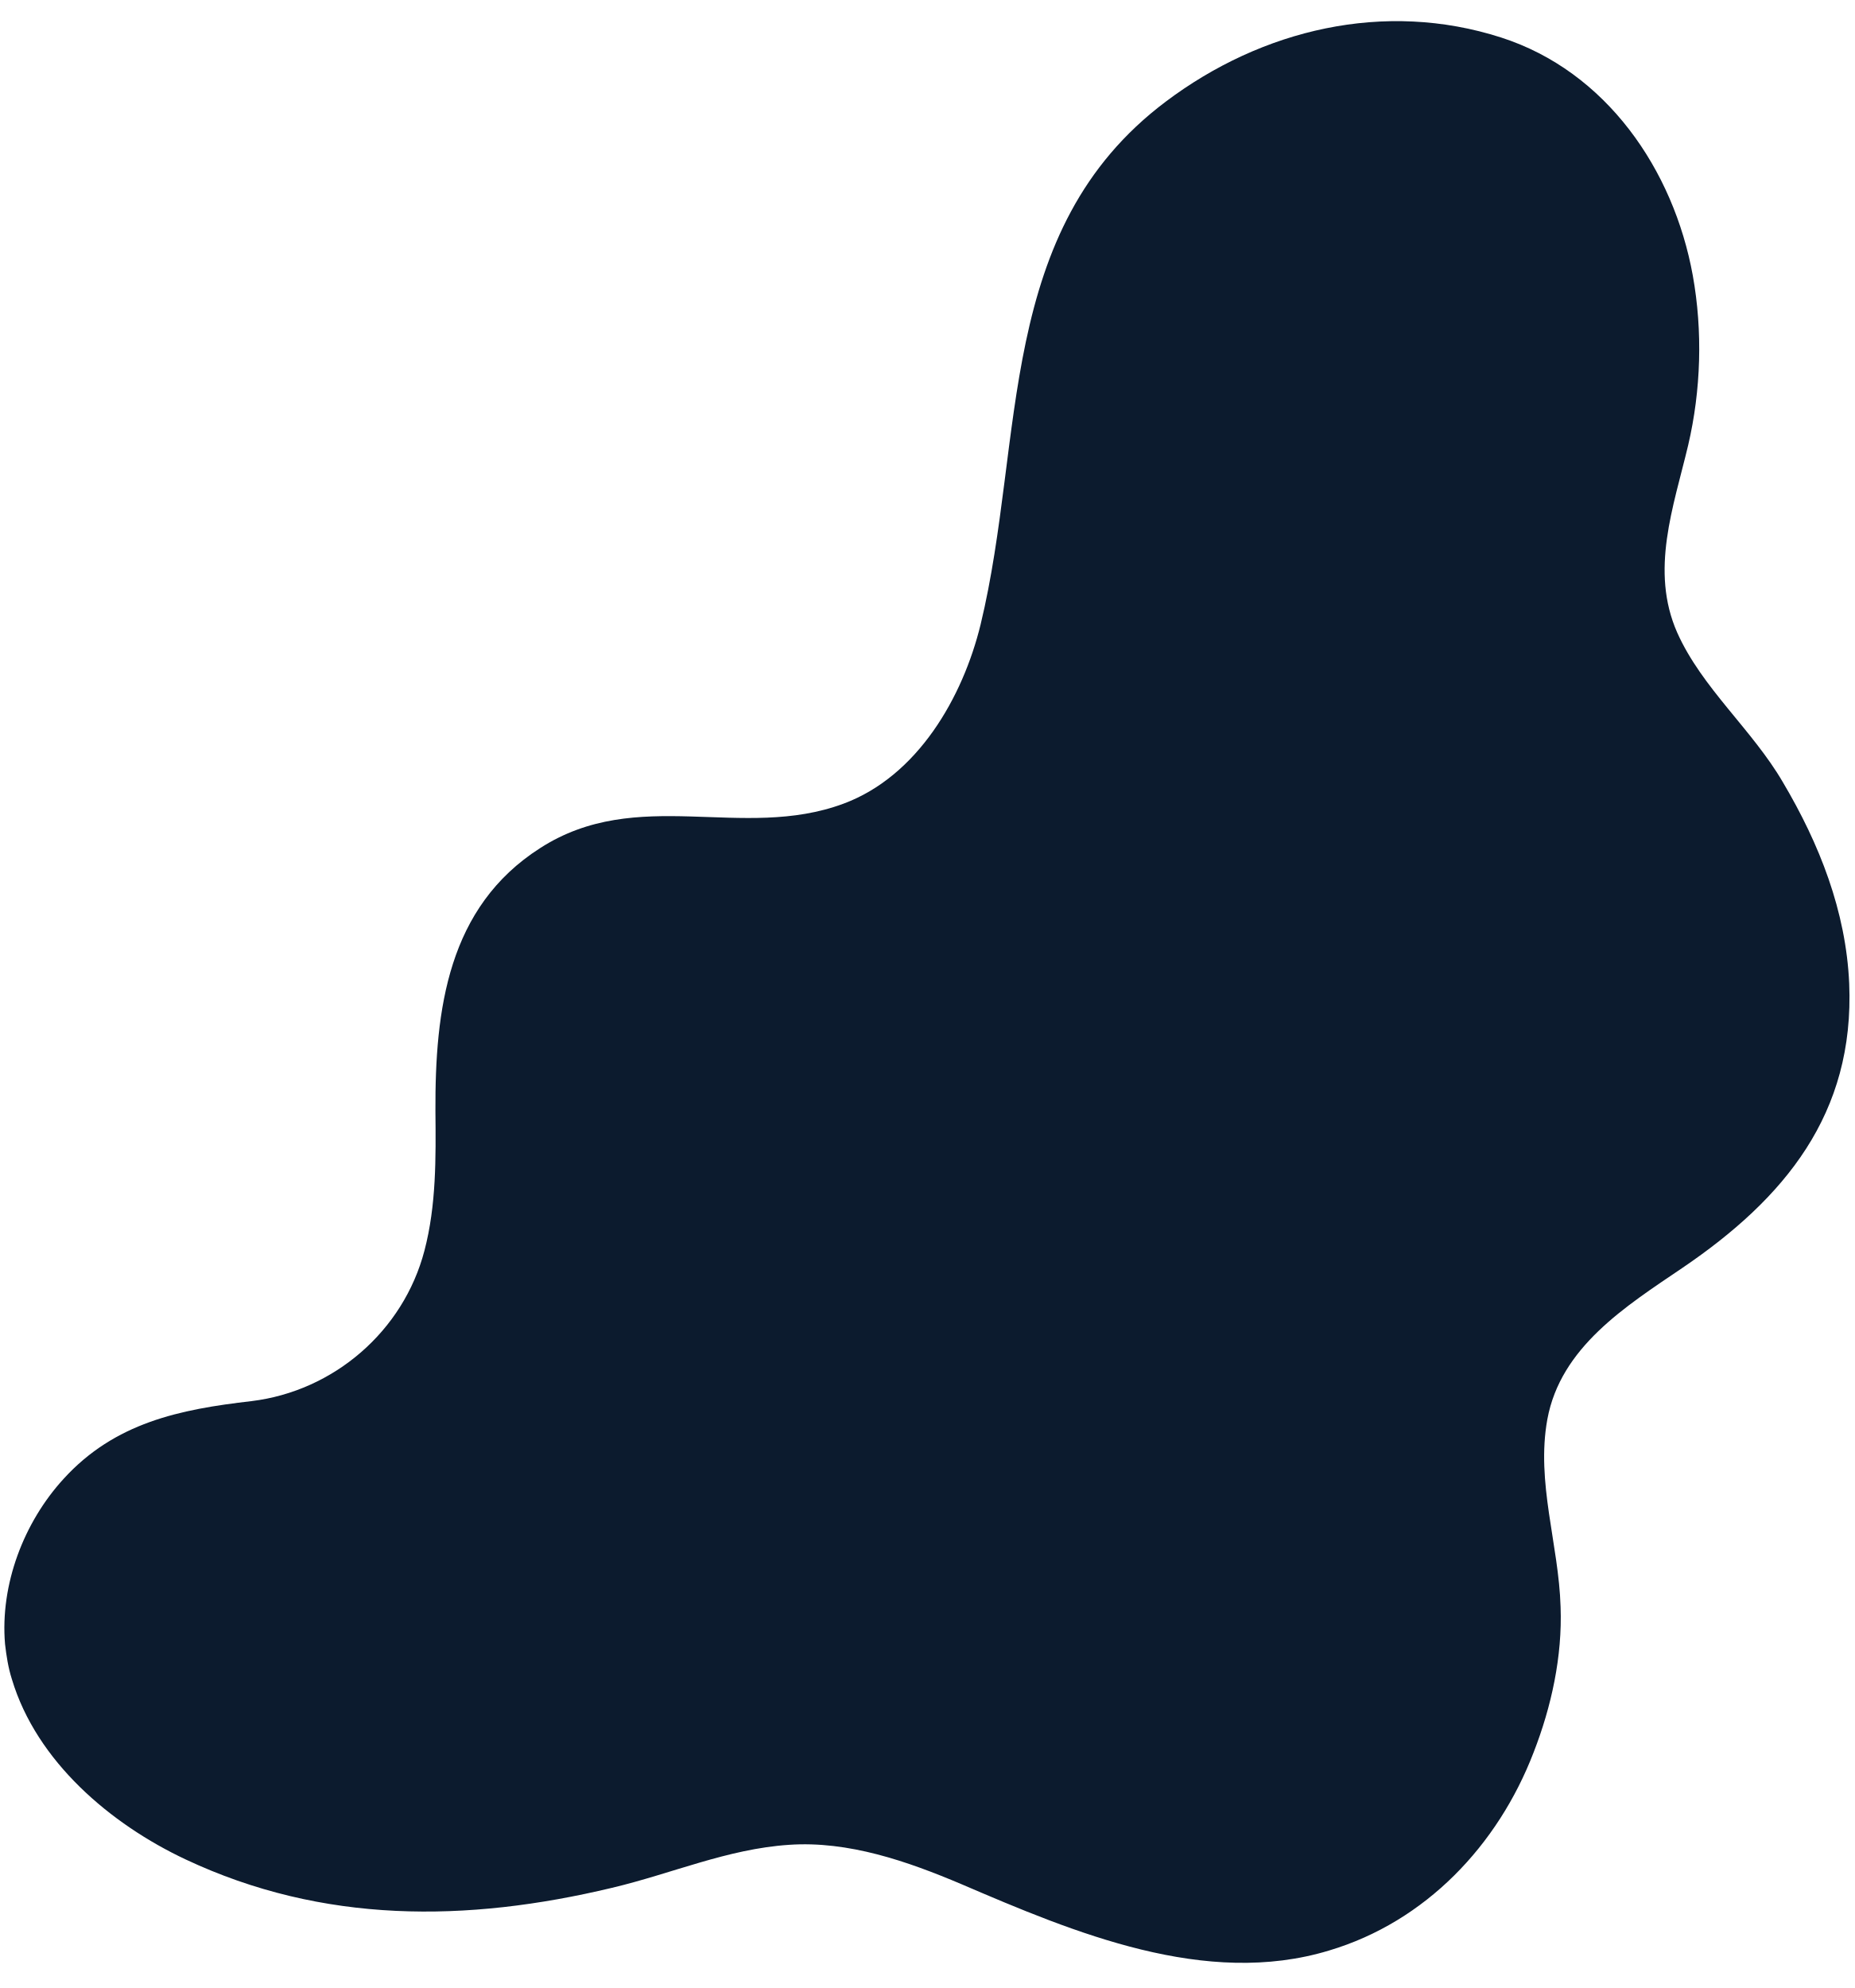
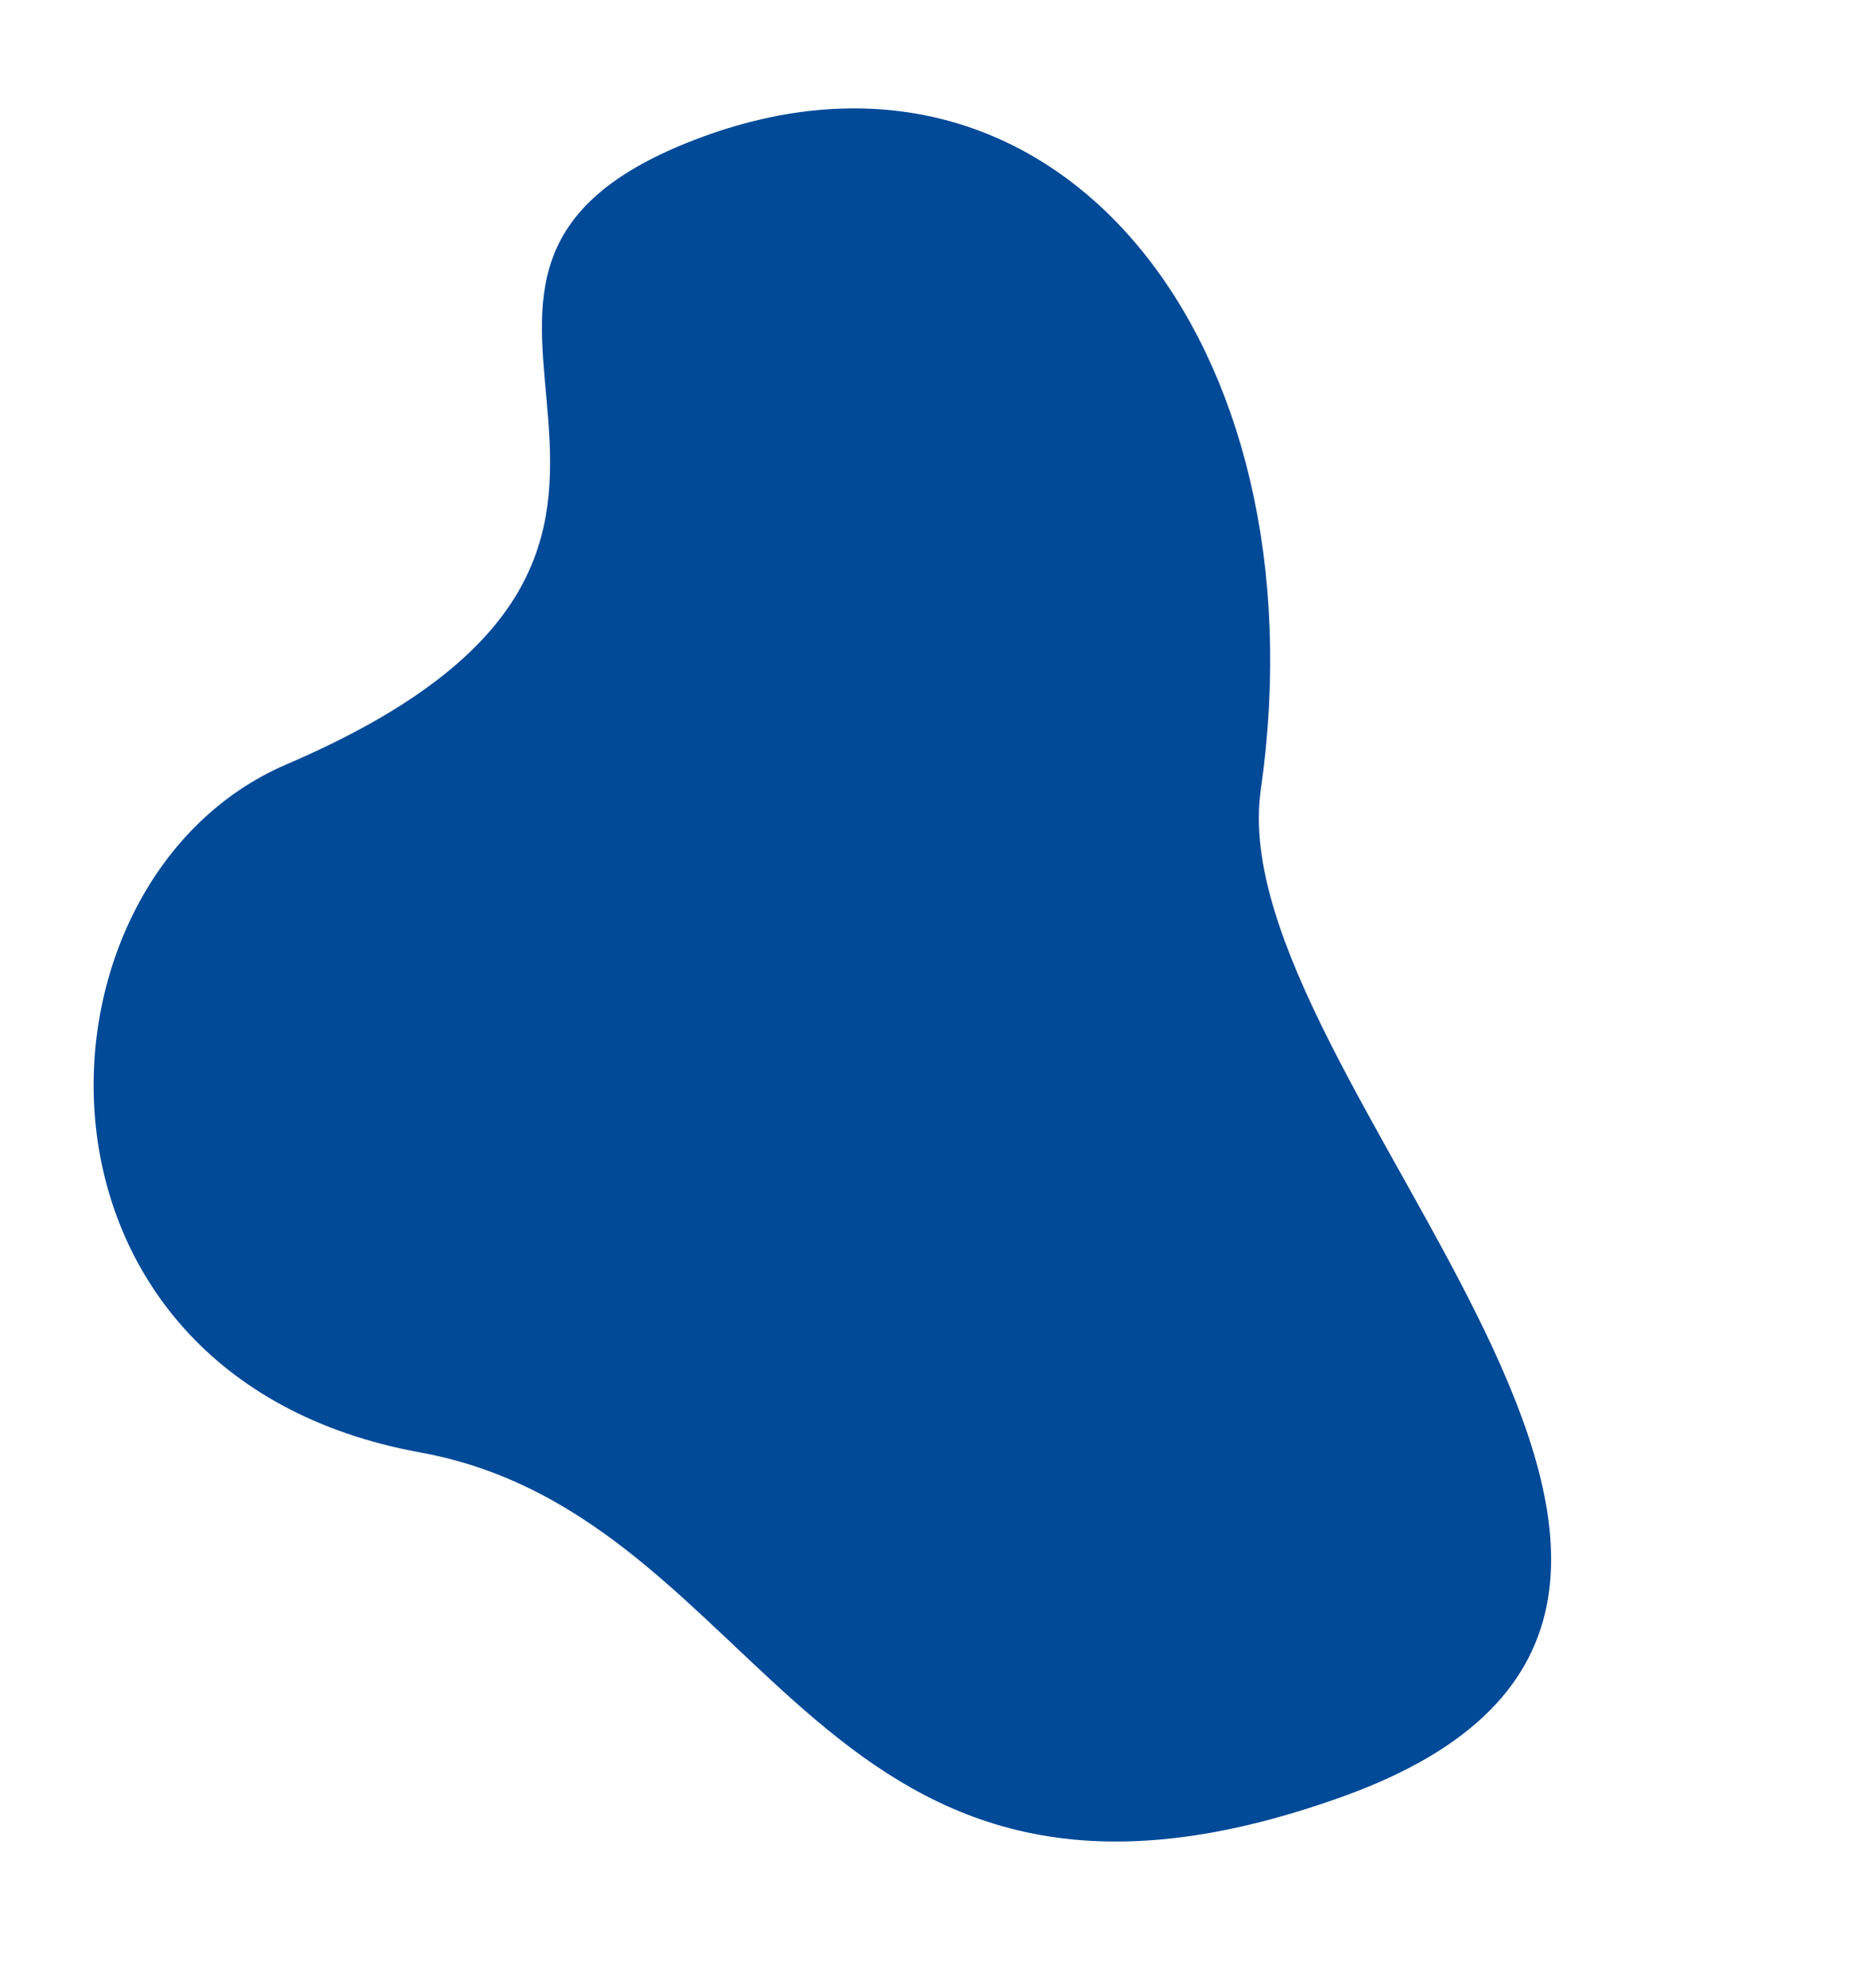
- <svg xmlns="http://www.w3.org/2000/svg" width="405.5" height="434.6" viewBox="-1 -4.5 405.5 434.6" overflow="hidden">
-   <style>
- .MsftOfcResponsive_Fill_0c1b2e {
-  fill:#0C1B2E; 
- }
- </style>
+ <svg xmlns="http://www.w3.org/2000/svg" contentScriptType="text/ecmascript" fill="#000000" width="522.9" zoomAndPan="magnify" contentStyleType="text/css" viewBox="20.3 -22.2 522.9 554.8" height="554.8" preserveAspectRatio="xMidYMid meet" version="1">
  <g id="change1_1">
-     <path d="M0.1 354.9C-1 341.9 4.2 328.3 12.9 318.8 24.1 306.5 38.3 303.6 54 301.8 72 299.6 87.2 286.5 91.8 268.9 94.4 259 94.3 248.6 94.2 238.4 94.1 216.2 96.9 193.8 117.1 180.9 138.4 167.2 161.3 179.4 183.4 171.2 199.6 165.2 209.5 148 213.4 132 223.2 91.4 216.5 45.8 253.9 17.7 274.9 1.9 301.7-4.5 327.2 3.7 350.2 11.1 364.9 32.6 369.1 55.7 371.3 67.9 370.9 80.8 368.1 92.8 364.9 106.3 359.7 120.2 365.7 133.8 371.1 145.9 382.1 155 388.8 166.5 396.8 180 402.6 194.7 403.3 210.5 404.5 239 389.2 257.5 366.8 272.7 354.4 281.1 340.2 290 337.3 305.8 334.8 319.6 339.8 333.1 340.2 346.8 340.6 357.6 338.2 368.6 334.3 378.6 326.5 398.9 310.7 415.6 289.6 421.9 262.6 430.1 233.9 418 209.2 407.4 197.4 402.4 184.5 397.9 171.5 398.8 158 399.7 145.9 405.1 132.8 408.2 101 415.8 69.6 416.1 39.6 402 23.2 394.3 7 380.6 1.6 362.6 0.8 360.1 0.4 357.5 0.1 354.9Z" class="MsftOfcResponsive_Fill_0c1b2e" fill="#0C1B2E" />
+     <path fill="#004a98" d="M100.3,191.2c144.6-62,12.5-135.2,113.8-174.3s176.1,56.9,158.3,181.4c-11.7,81.6,170.8,227.7,23.1,281 s-159.3-78.1-257.9-96C20.3,361.9,25.6,223.2,100.3,191.2z" />
  </g>
</svg>
